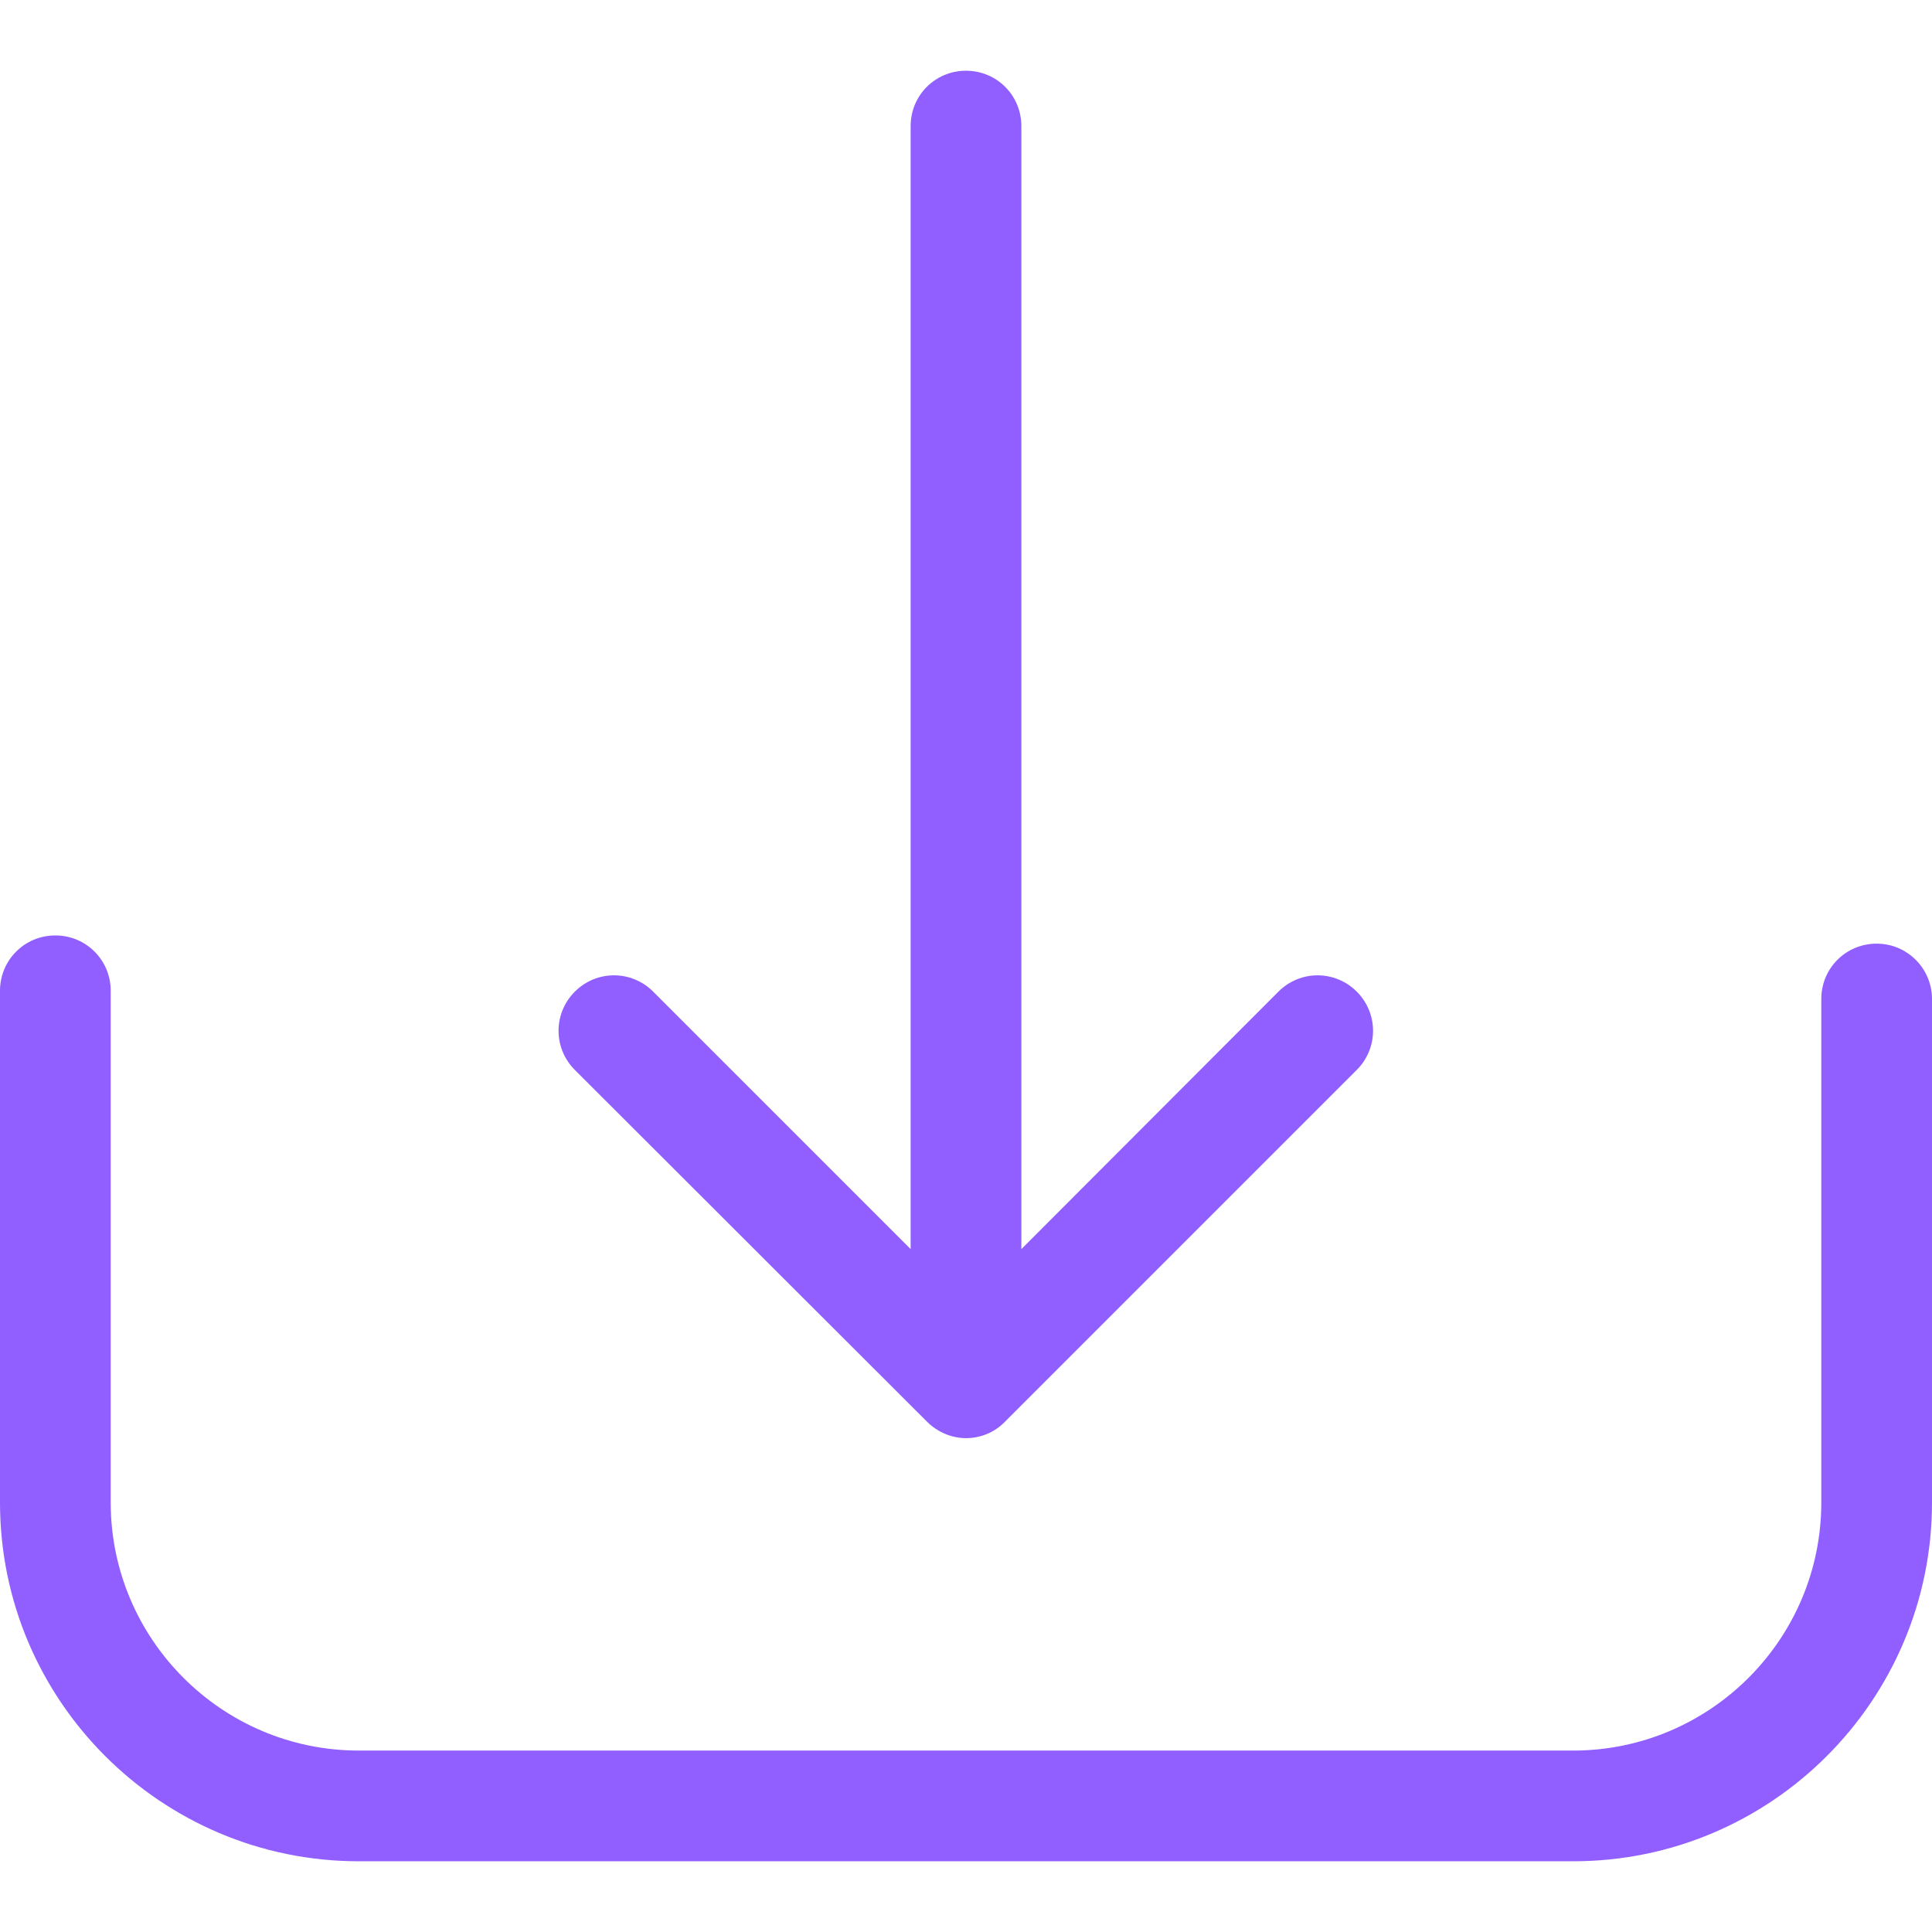
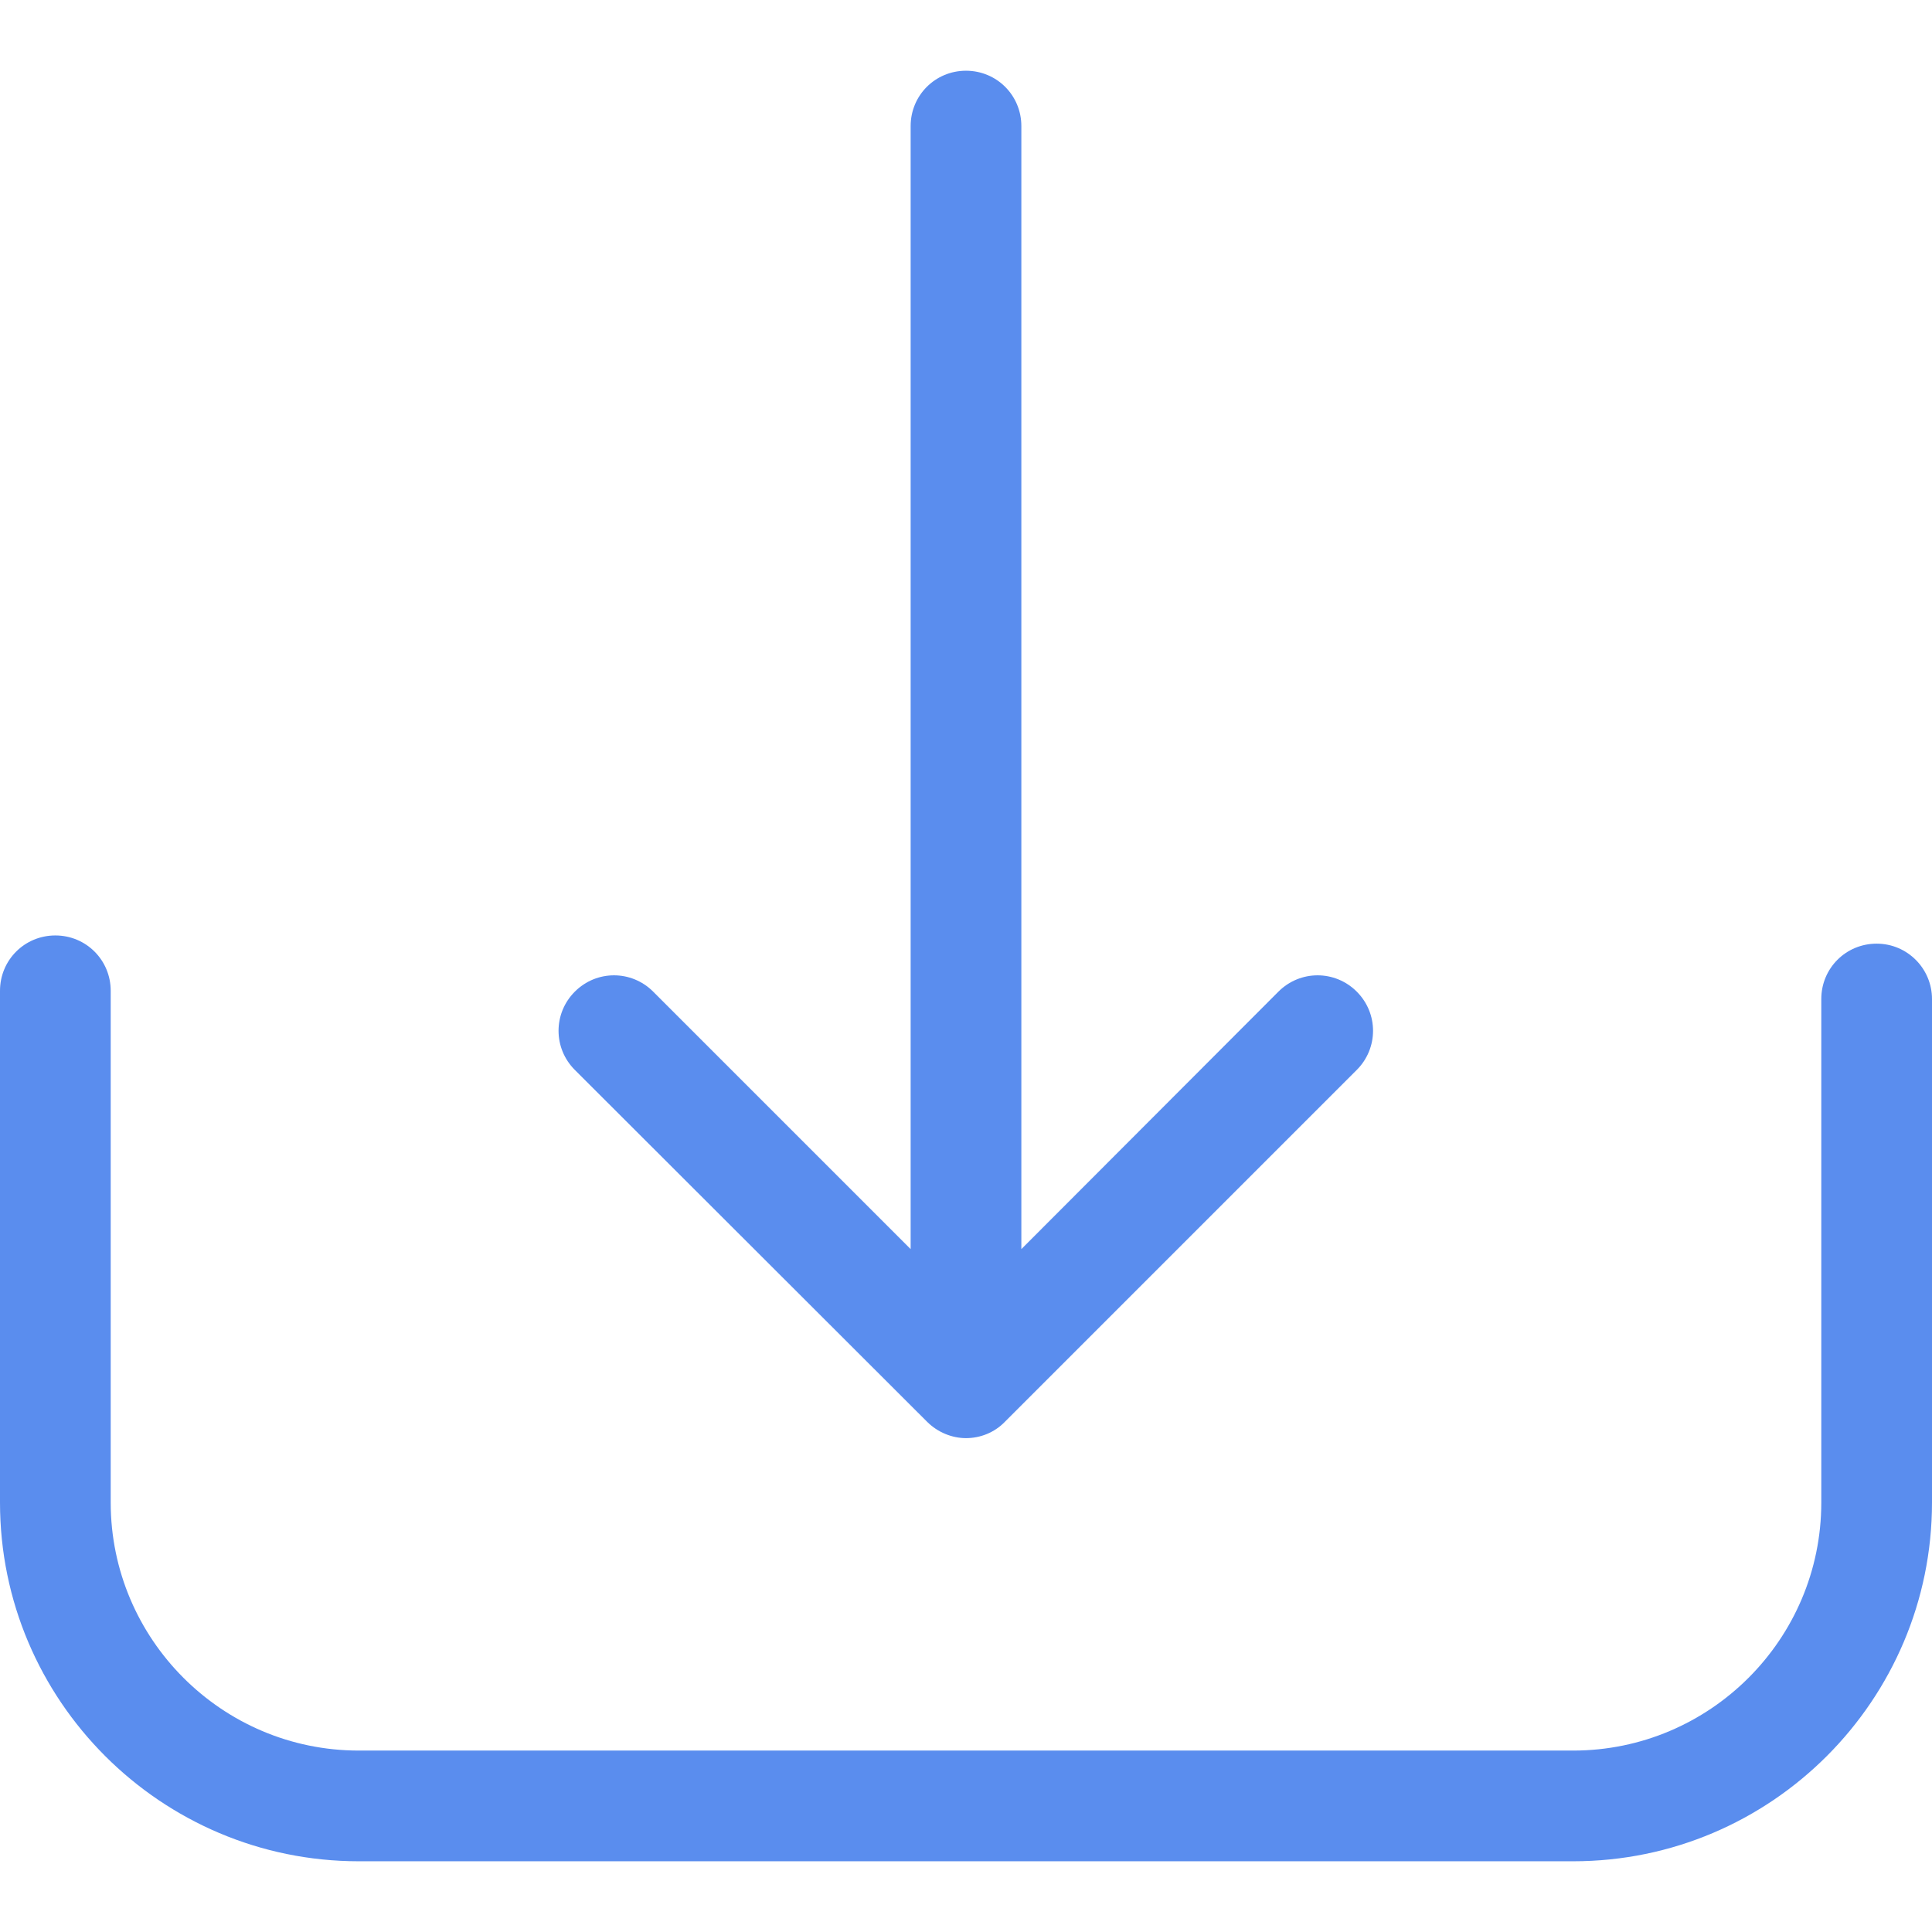
- <svg xmlns="http://www.w3.org/2000/svg" fill="#915EFF" height="800px" width="800px" version="1.1" id="Capa_1" viewBox="0 0 471.2 471.2" xml:space="preserve">
+ <svg xmlns="http://www.w3.org/2000/svg" fill="#5A8DEE" height="800px" width="800px" version="1.1" id="Capa_1" viewBox="0 0 471.2 471.2" xml:space="preserve">
  <g>
    <g>
      <path d="M457.7,230.15c-7.5,0-13.5,6-13.5,13.5v122.8c0,33.4-27.2,60.5-60.5,60.5H87.5c-33.4,0-60.5-27.2-60.5-60.5v-124.8    c0-7.5-6-13.5-13.5-13.5s-13.5,6-13.5,13.5v124.8c0,48.3,39.3,87.5,87.5,87.5h296.2c48.3,0,87.5-39.3,87.5-87.5v-122.8    C471.2,236.25,465.2,230.15,457.7,230.15z" />
      <path d="M226.1,346.75c2.6,2.6,6.1,4,9.5,4s6.9-1.3,9.5-4l85.8-85.8c5.3-5.3,5.3-13.8,0-19.1c-5.3-5.3-13.8-5.3-19.1,0l-62.7,62.8    V30.75c0-7.5-6-13.5-13.5-13.5s-13.5,6-13.5,13.5v273.9l-62.8-62.8c-5.3-5.3-13.8-5.3-19.1,0c-5.3,5.3-5.3,13.8,0,19.1    L226.1,346.75z" />
    </g>
  </g>
</svg>
